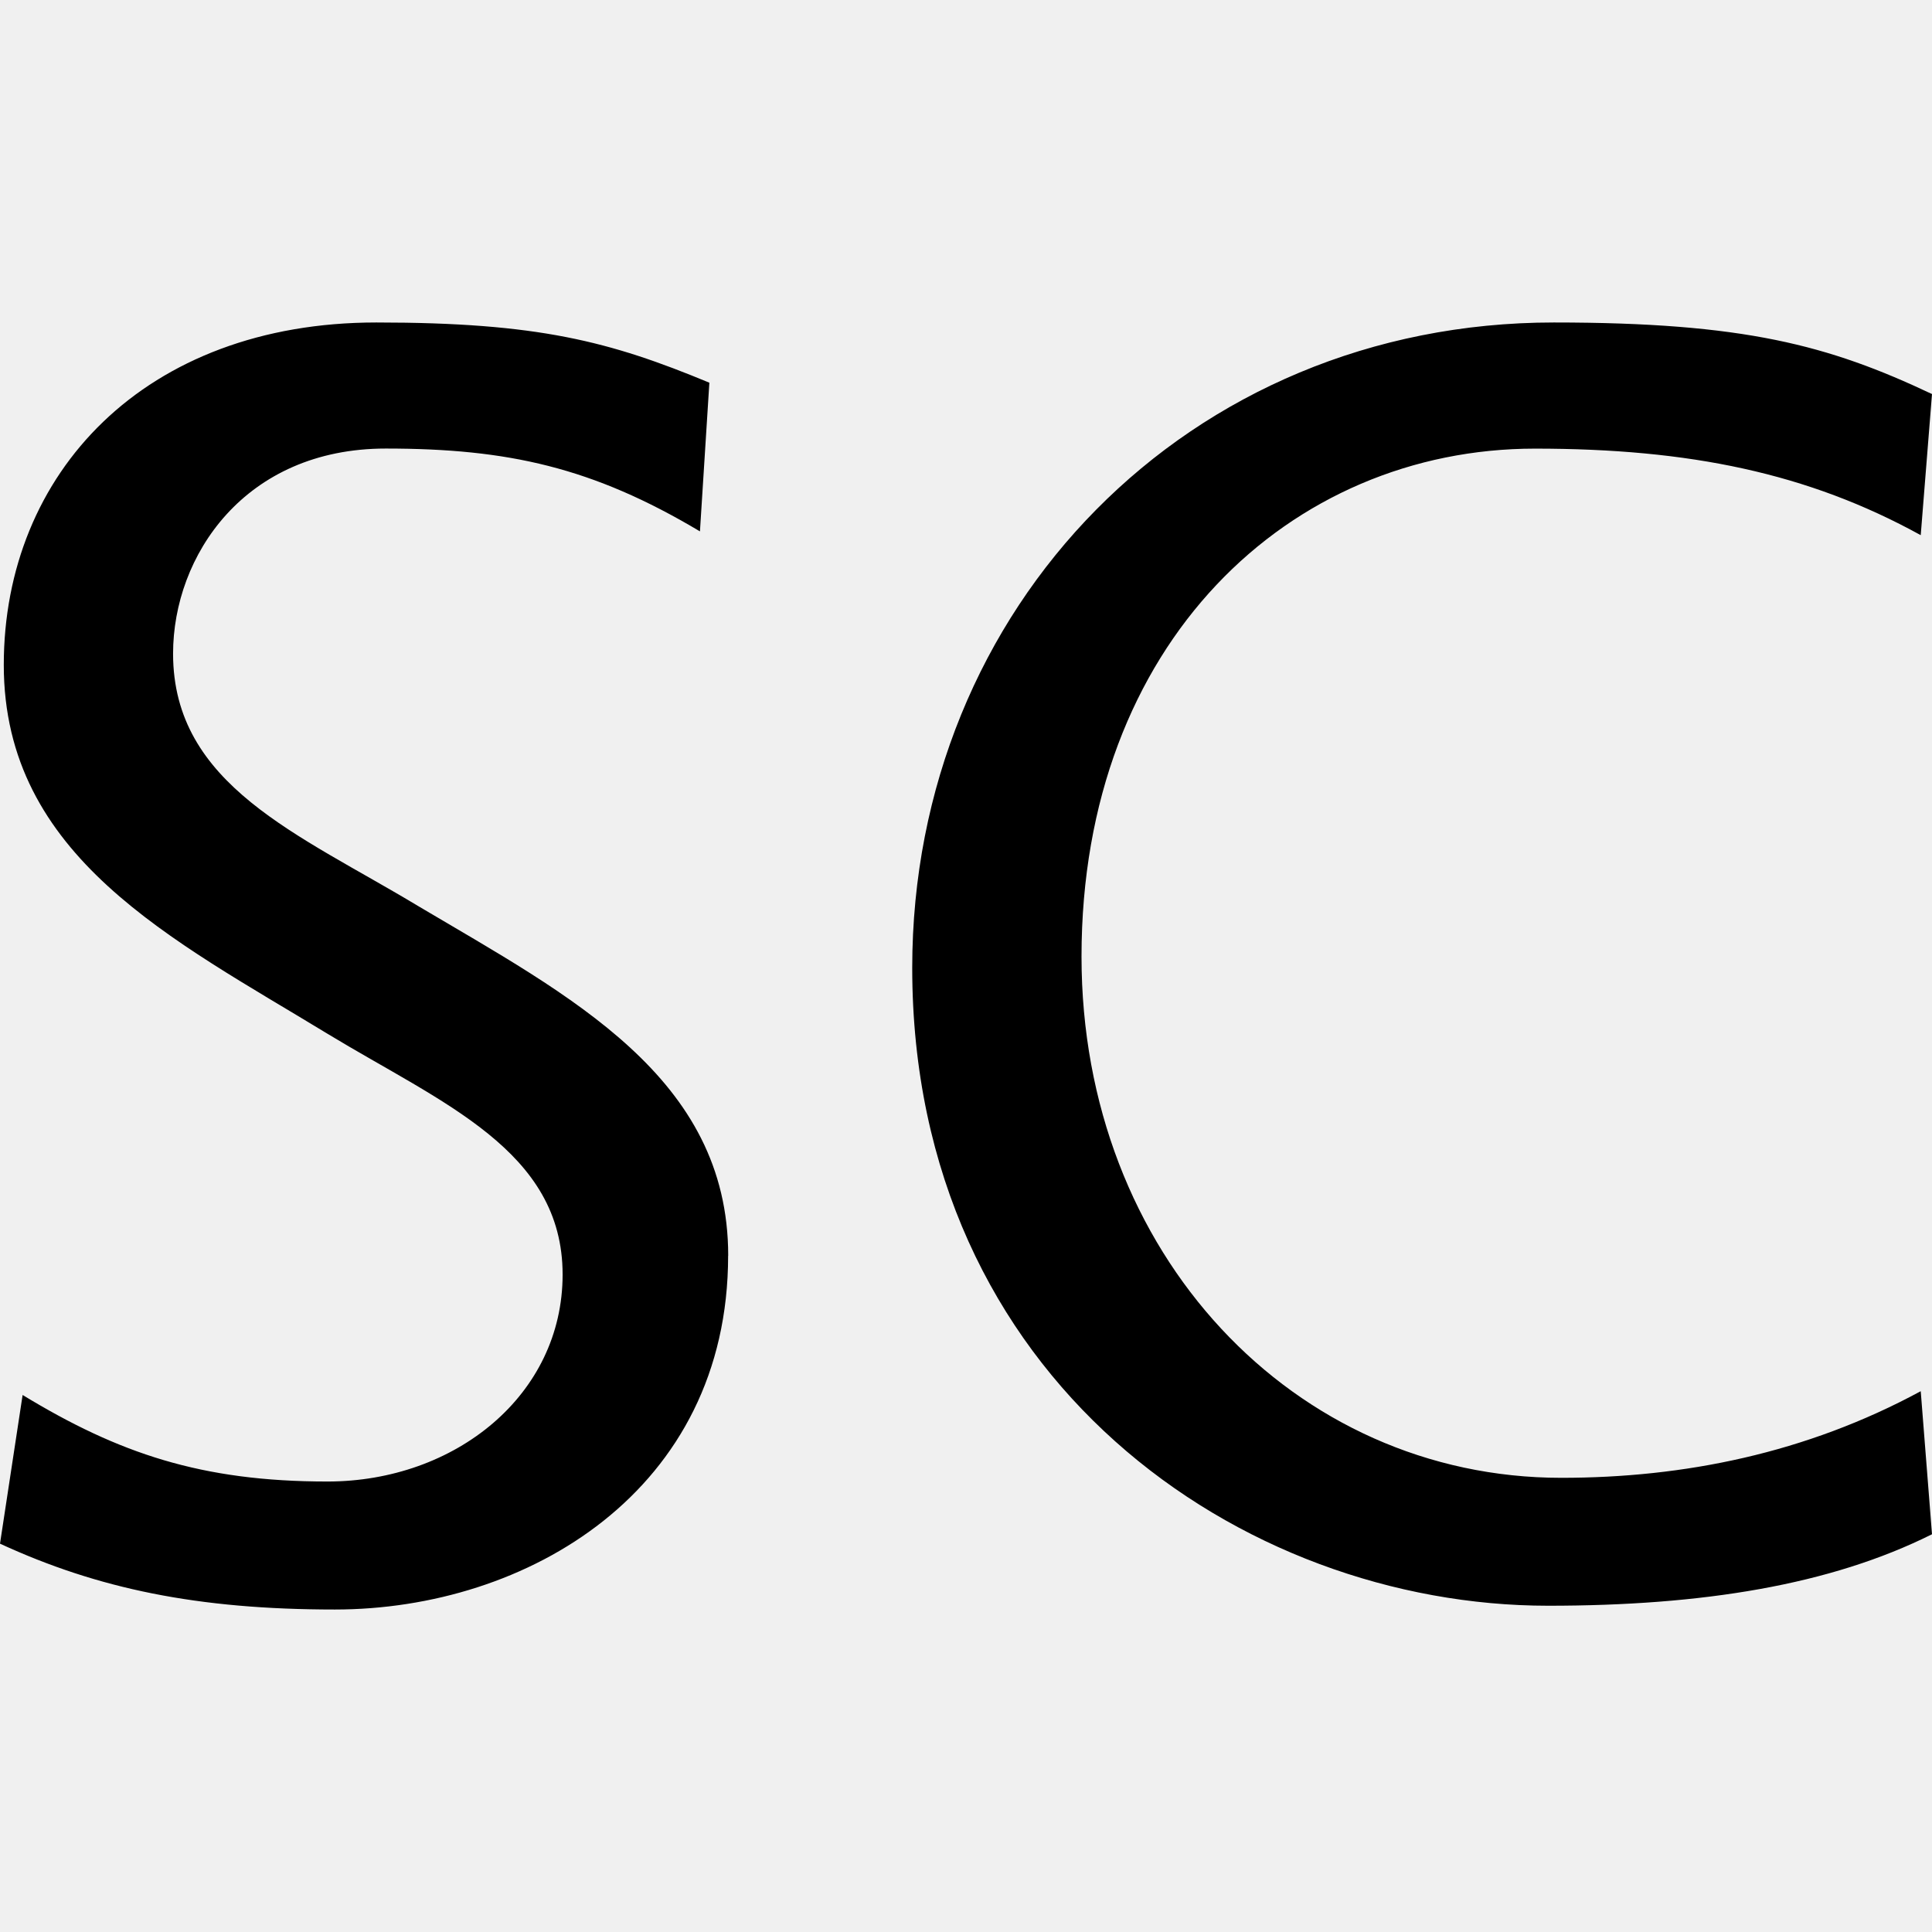
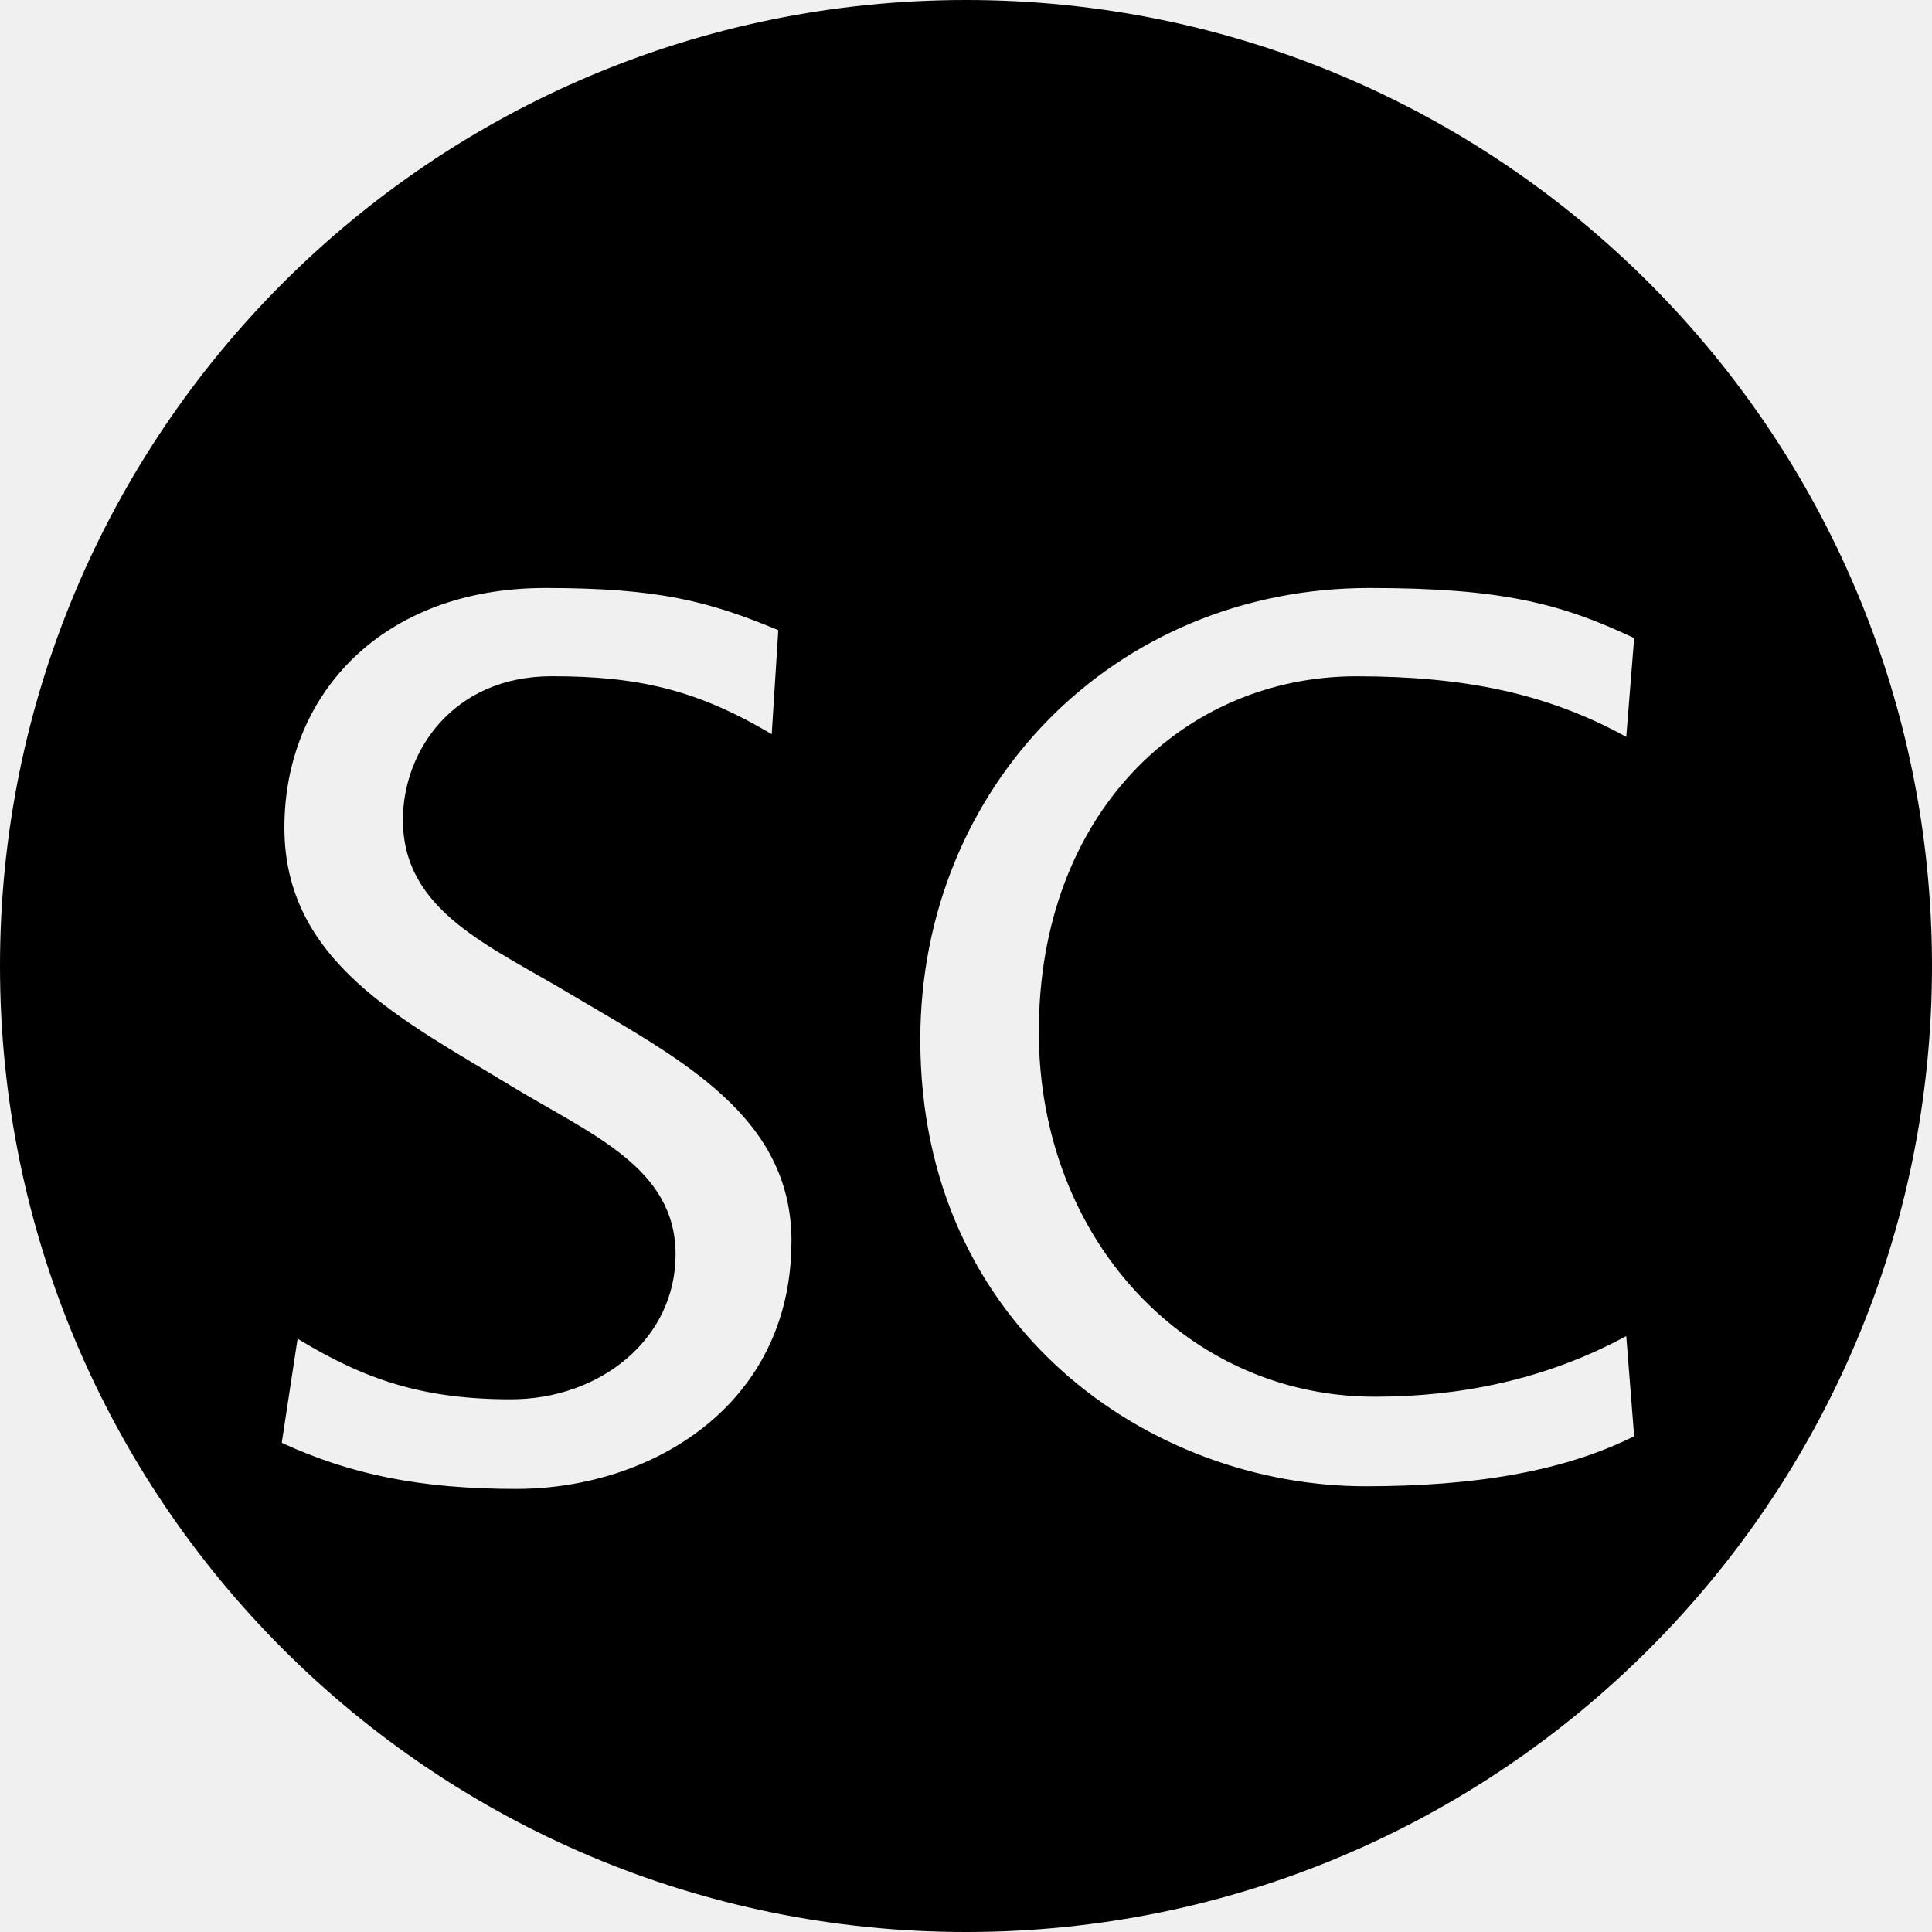
<svg xmlns="http://www.w3.org/2000/svg" role="img" viewBox="0 0 24 24">
-   <path d="M24 19.059l-.14-1.777c-1.426.772-2.945 1.076-4.465 1.076-3.319 0-5.96-2.782-5.96-6.475 0-3.903 2.595-6.31 5.633-6.31 1.917 0 3.39.303 4.792 1.075L24 4.895c-1.286-.608-2.337-.889-4.698-.889-4.534 0-7.97 3.53-7.97 8.017 0 5.12 4.09 7.924 7.9 7.924 1.916 0 3.506-.257 4.768-.888zm-14.954-3.46c0-2.22-1.964-3.225-3.857-4.347C3.716 10.364 2.15 9.756 2.15 8.12c0-1.215.889-2.548 2.642-2.548 1.519 0 2.57.234 3.903 1.029l.117-1.847c-1.239-.514-2.127-.748-4.137-.748C1.8 4.006.047 5.876.047 8.26c0 2.384 2.103 3.413 4.02 4.581 1.426.865 2.922 1.45 2.922 2.992 0 1.496-1.333 2.571-2.922 2.571-1.566 0-2.594-.35-3.786-1.075L0 19.176c1.215.56 2.454.818 4.16.818 2.385 0 4.885-1.473 4.885-4.395z" />
+   <mask id="contact-scopus-mask">
+     <rect width="24" height="24" fill="white" />
+     <path fill="black" transform="translate(3.5, 4.5) scale(0.70)" d="M24 19.059l-.14-1.777c-1.426.772-2.945 1.076-4.465 1.076-3.319 0-5.96-2.782-5.96-6.475 0-3.903 2.595-6.31 5.633-6.31 1.917 0 3.39.303 4.792 1.075L24 4.895c-1.286-.608-2.337-.889-4.698-.889-4.534 0-7.97 3.53-7.97 8.017 0 5.12 4.09 7.924 7.9 7.924 1.916 0 3.506-.257 4.768-.888zm-14.954-3.46c0-2.22-1.964-3.225-3.857-4.347C3.716 10.364 2.15 9.756 2.15 8.12c0-1.215.889-2.548 2.642-2.548 1.519 0 2.57.234 3.903 1.029l.117-1.847c-1.239-.514-2.127-.748-4.137-.748C1.8 4.006.047 5.876.047 8.26c0 2.384 2.103 3.413 4.02 4.581 1.426.865 2.922 1.45 2.922 2.992 0 1.496-1.333 2.571-2.922 2.571-1.566 0-2.594-.35-3.786-1.075L0 19.176c1.215.56 2.454.818 4.16.818 2.385 0 4.885-1.473 4.885-4.395z" />
+   </mask>
+   <circle cx="12" cy="12" r="12" fill="currentColor" mask="url(#contact-scopus-mask)" />
</svg>
